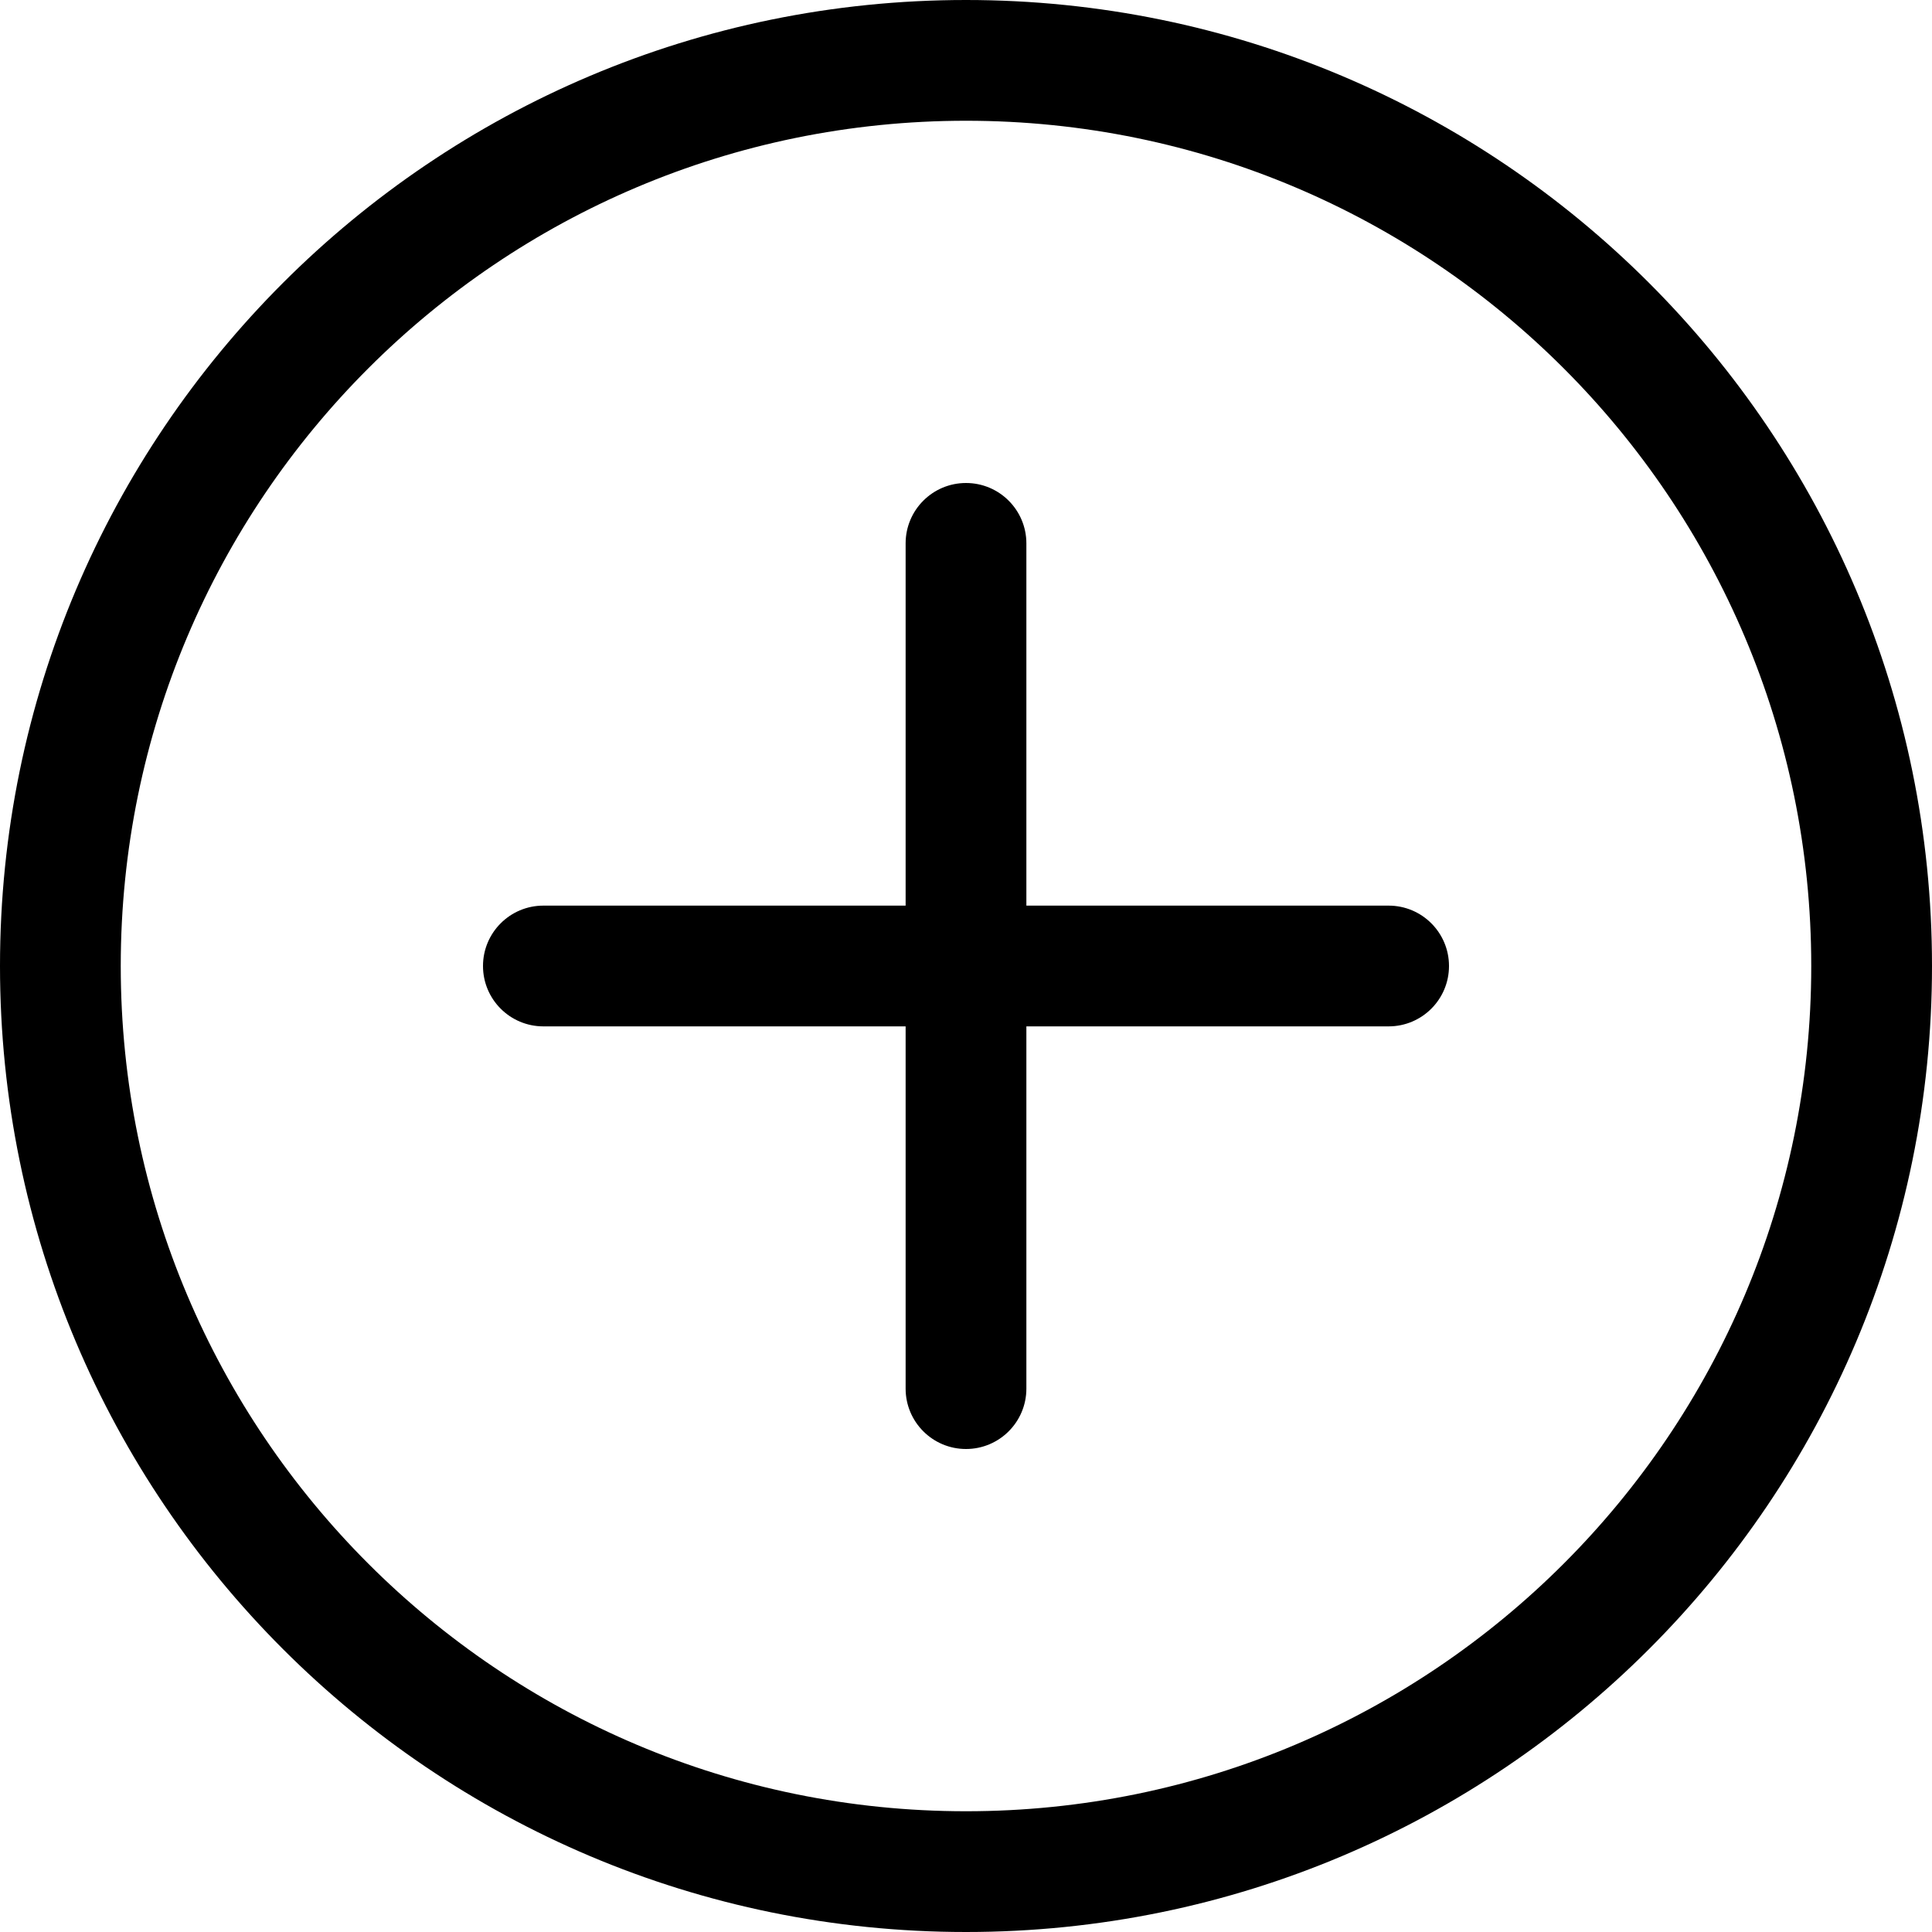
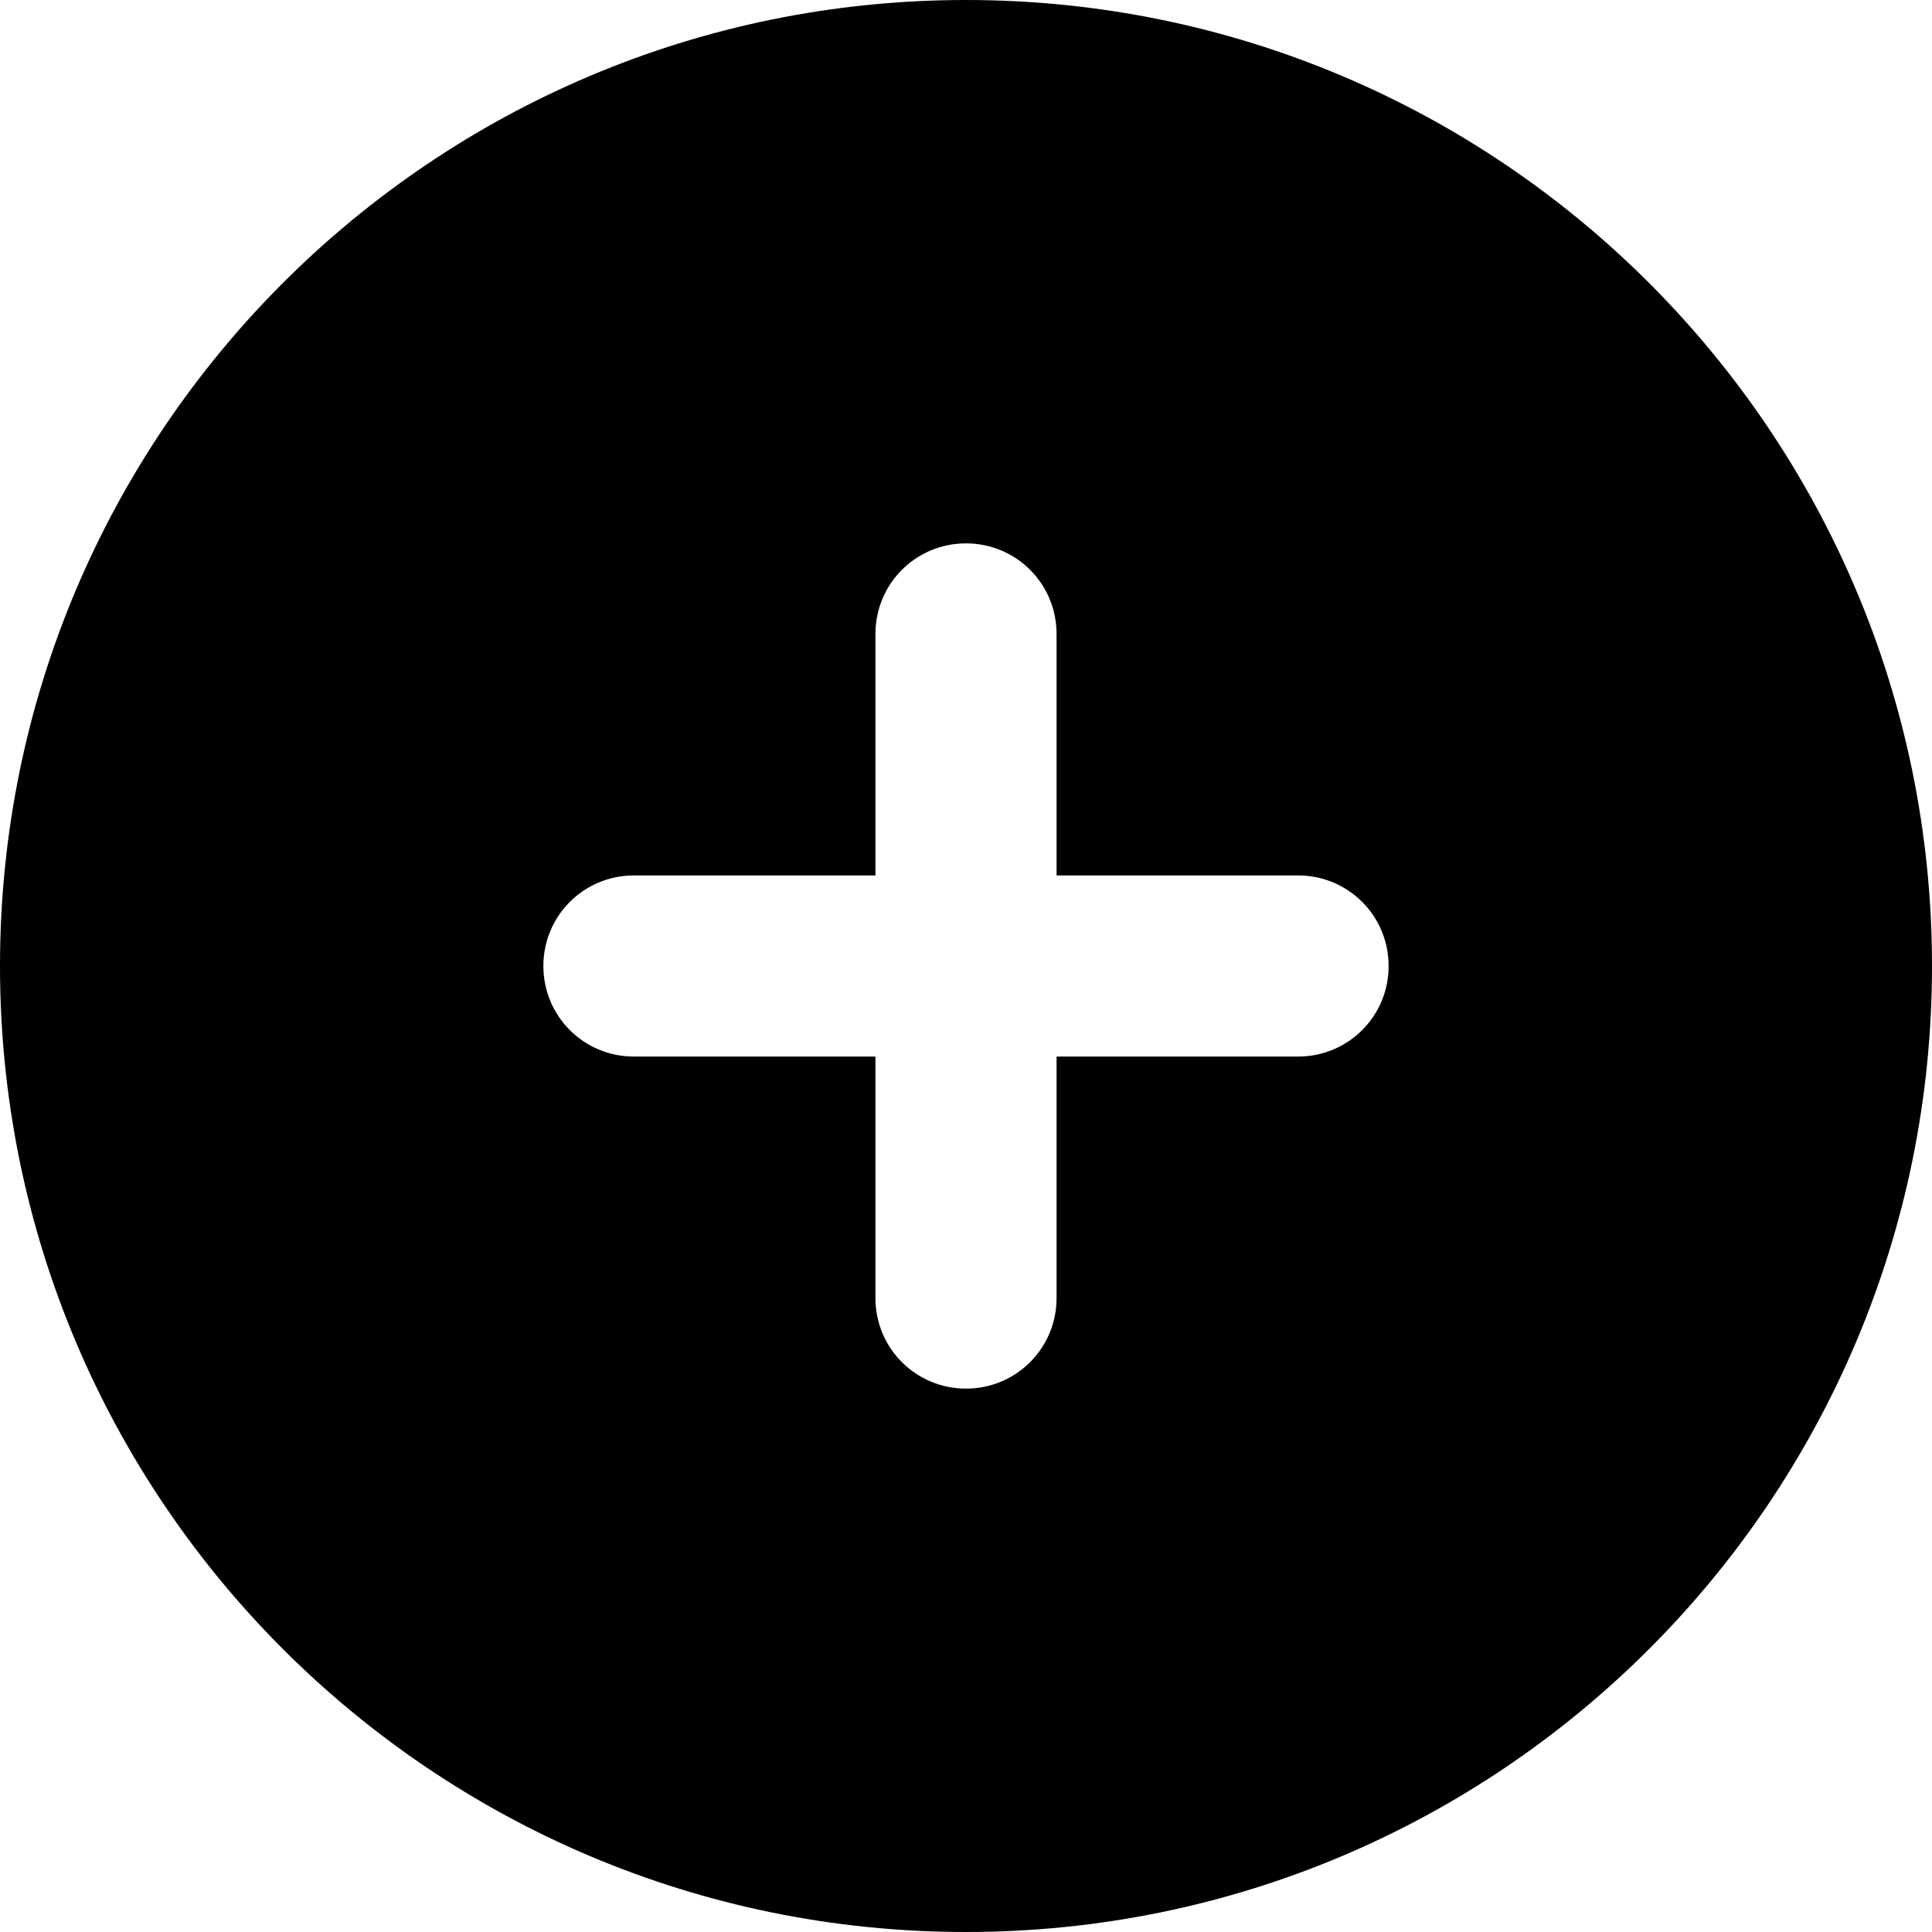
- <svg xmlns="http://www.w3.org/2000/svg" width="16" height="16" fill="currentColor" class="bi bi-plus-circle" viewBox="0 0 16 16">
-   <path d="M8 15A7 7 0 1 1 8 1a7 7 0 0 1 0 14zm0 1A8 8 0 1 0 8 0a8 8 0 0 0 0 16z" />
-   <path d="M8 4a.5.5 0 0 1 .5.5v3h3a.5.5 0 0 1 0 1h-3v3a.5.5 0 0 1-1 0v-3h-3a.5.5 0 0 1 0-1h3v-3A.5.5 0 0 1 8 4z" />
+ <svg xmlns="http://www.w3.org/2000/svg" viewBox="0 0 512 512">
+   <path d="M256 512A256 256 0 1 0 256 0a256 256 0 1 0 0 512zM232 344V280H168c-13.3 0-24-10.7-24-24s10.7-24 24-24h64V168c0-13.3 10.7-24 24-24s24 10.7 24 24v64h64c13.3 0 24 10.7 24 24s-10.7 24-24 24H280v64c0 13.3-10.7 24-24 24s-24-10.7-24-24z" />
</svg>
